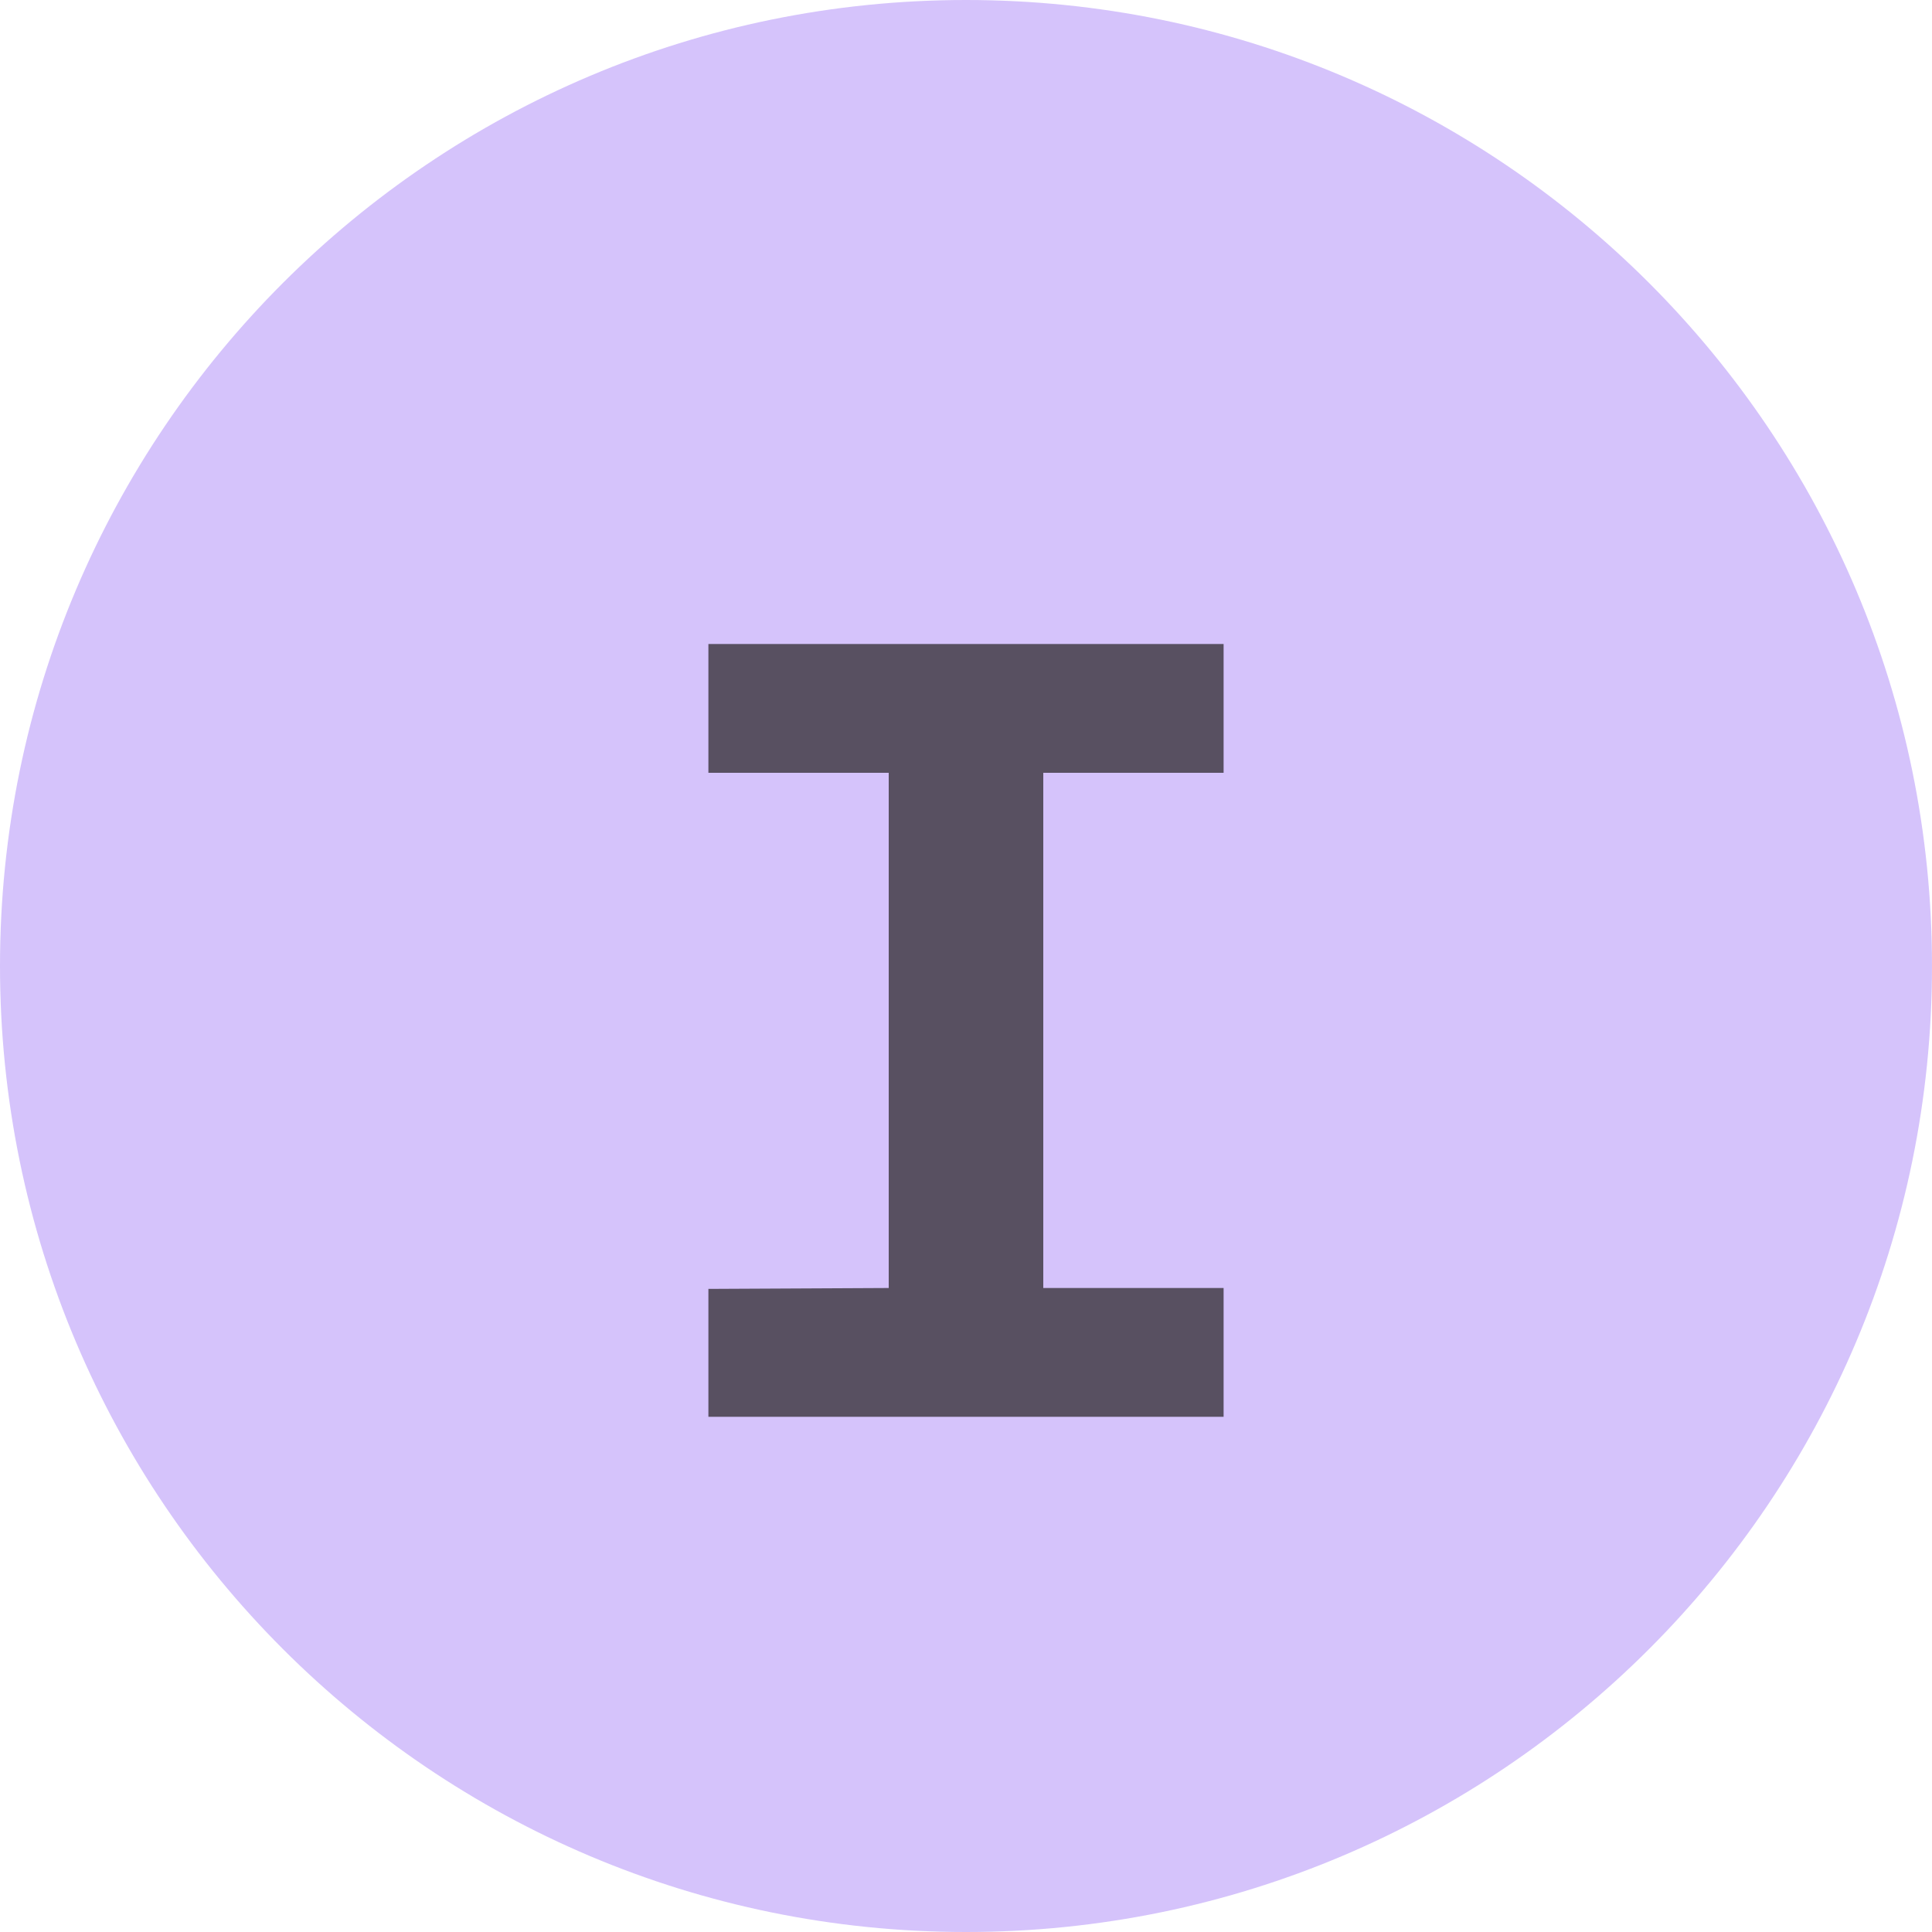
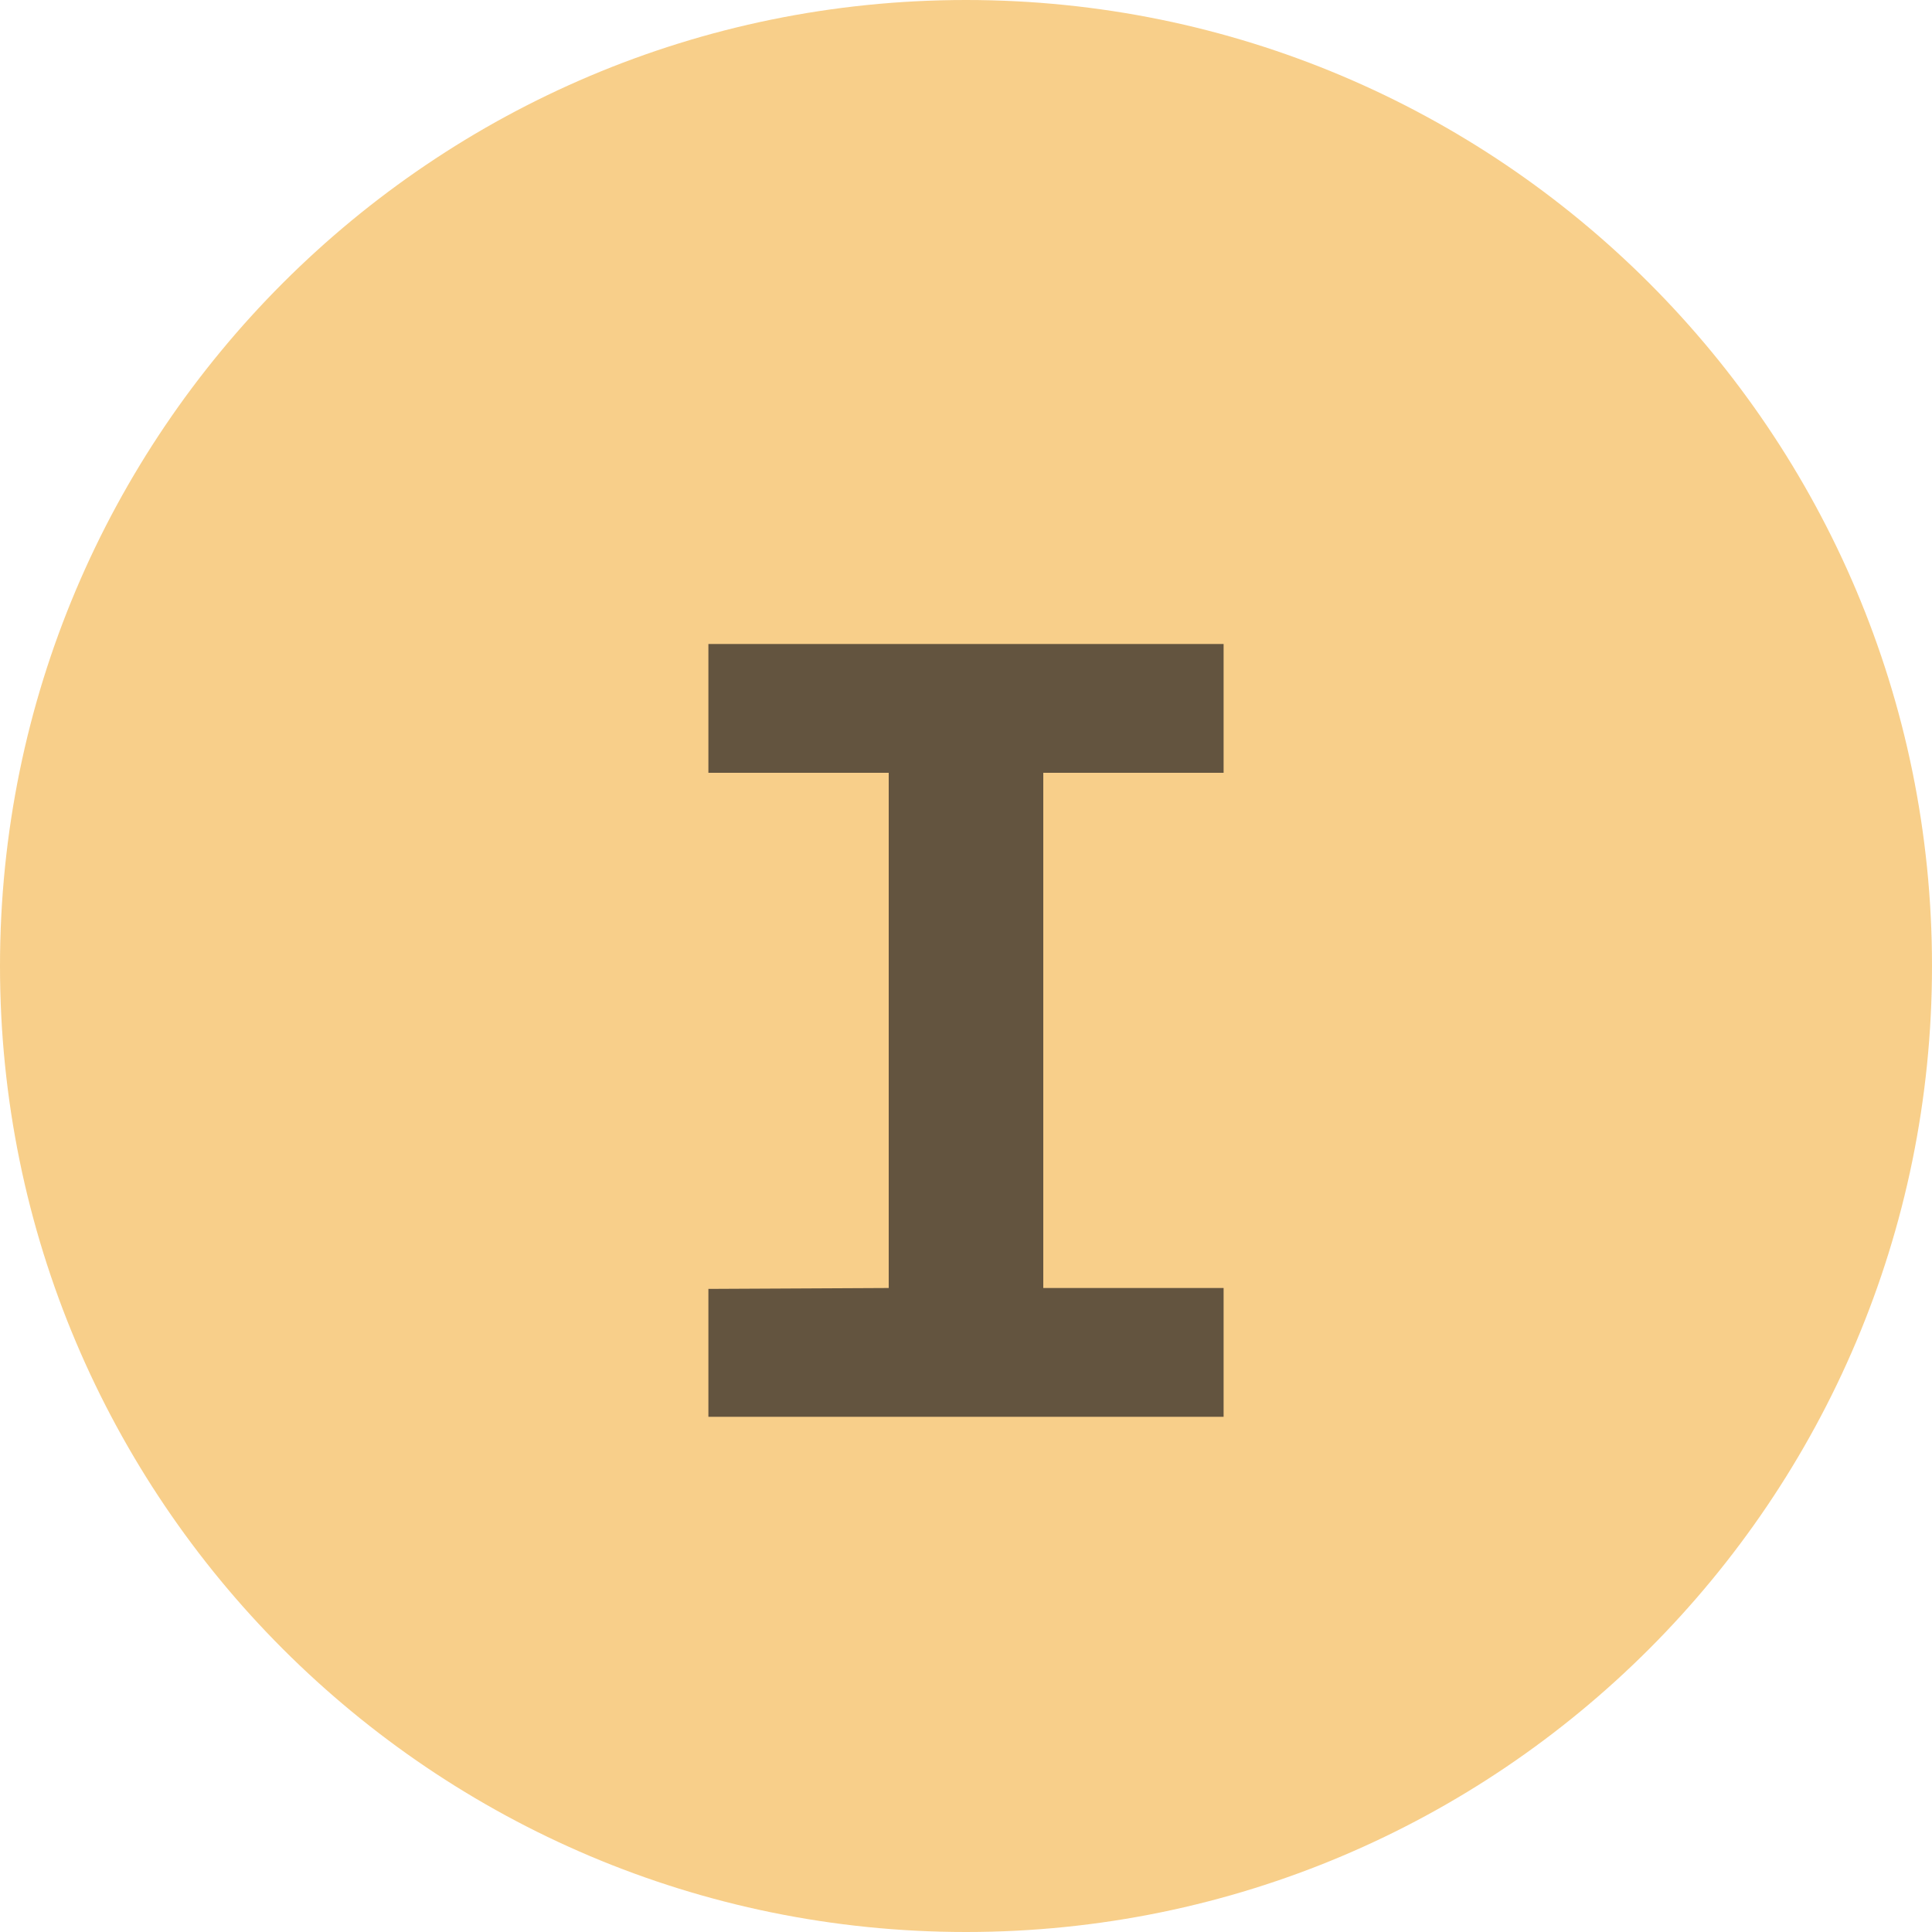
<svg xmlns="http://www.w3.org/2000/svg" width="15px" height="15px" viewBox="0 0 15 15" version="1.1">
  <g id="Page-1" stroke="none" stroke-width="1" fill="none" fill-rule="evenodd">
    <g id="Resource-Identifier" fill-rule="nonzero">
-       <path d="M15,7.5 C15,11.642 11.642,15 7.5,15 C3.358,15 0,11.642 0,7.5 C0,3.358 3.358,0 7.5,0 C11.642,0 15,3.358 15,7.5" id="Path" fill-opacity="0.6" fill="#B99BF8" />
+       <path d="M15,7.5 C15,11.642 11.642,15 7.5,15 C3.358,15 0,11.642 0,7.5 C0,3.358 3.358,0 7.5,0 C11.642,0 15,3.358 15,7.5" id="Path" fill-opacity="0.6" fill="#F4AF3D" />
      <polygon id="Path" fill="#231F20" opacity="0.7" points="8.1 10 8.1 6 9.5 6 9.5 5 5.5 5 5.5 6 6.9 6 6.9 10 5.5 10.007 5.5 11 9.5 11 9.5 10" />
    </g>
  </g>
</svg>
